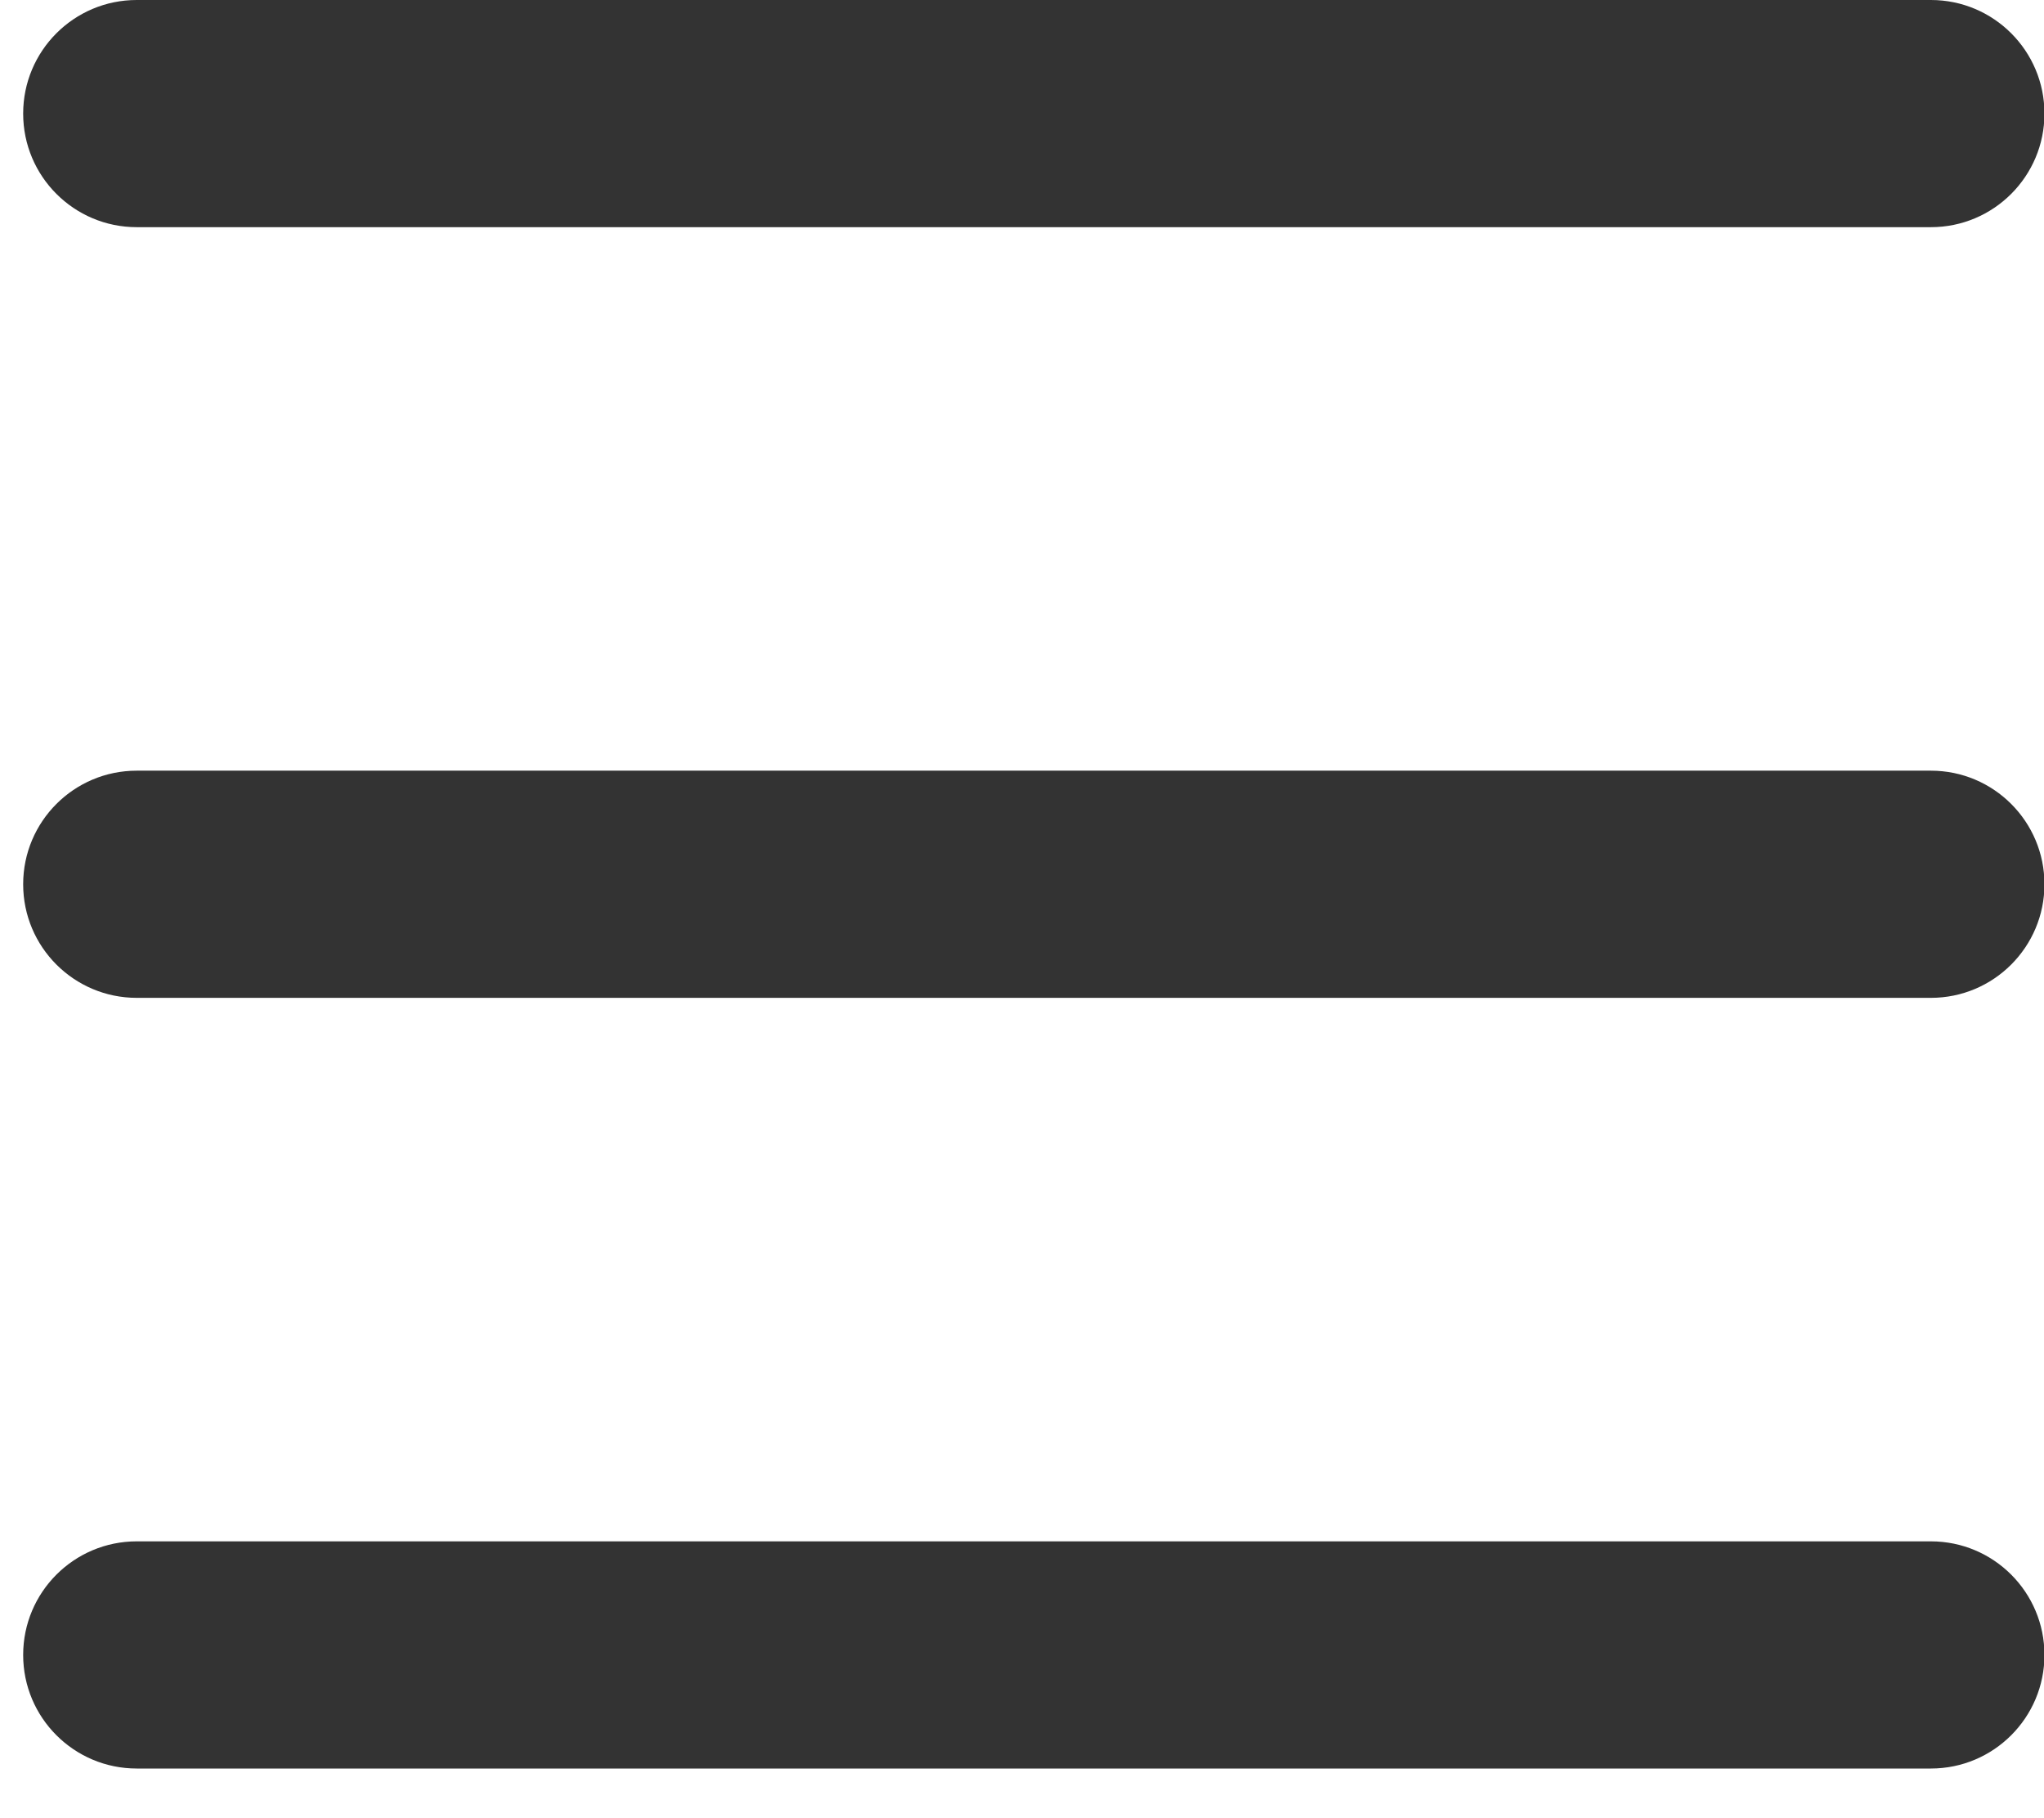
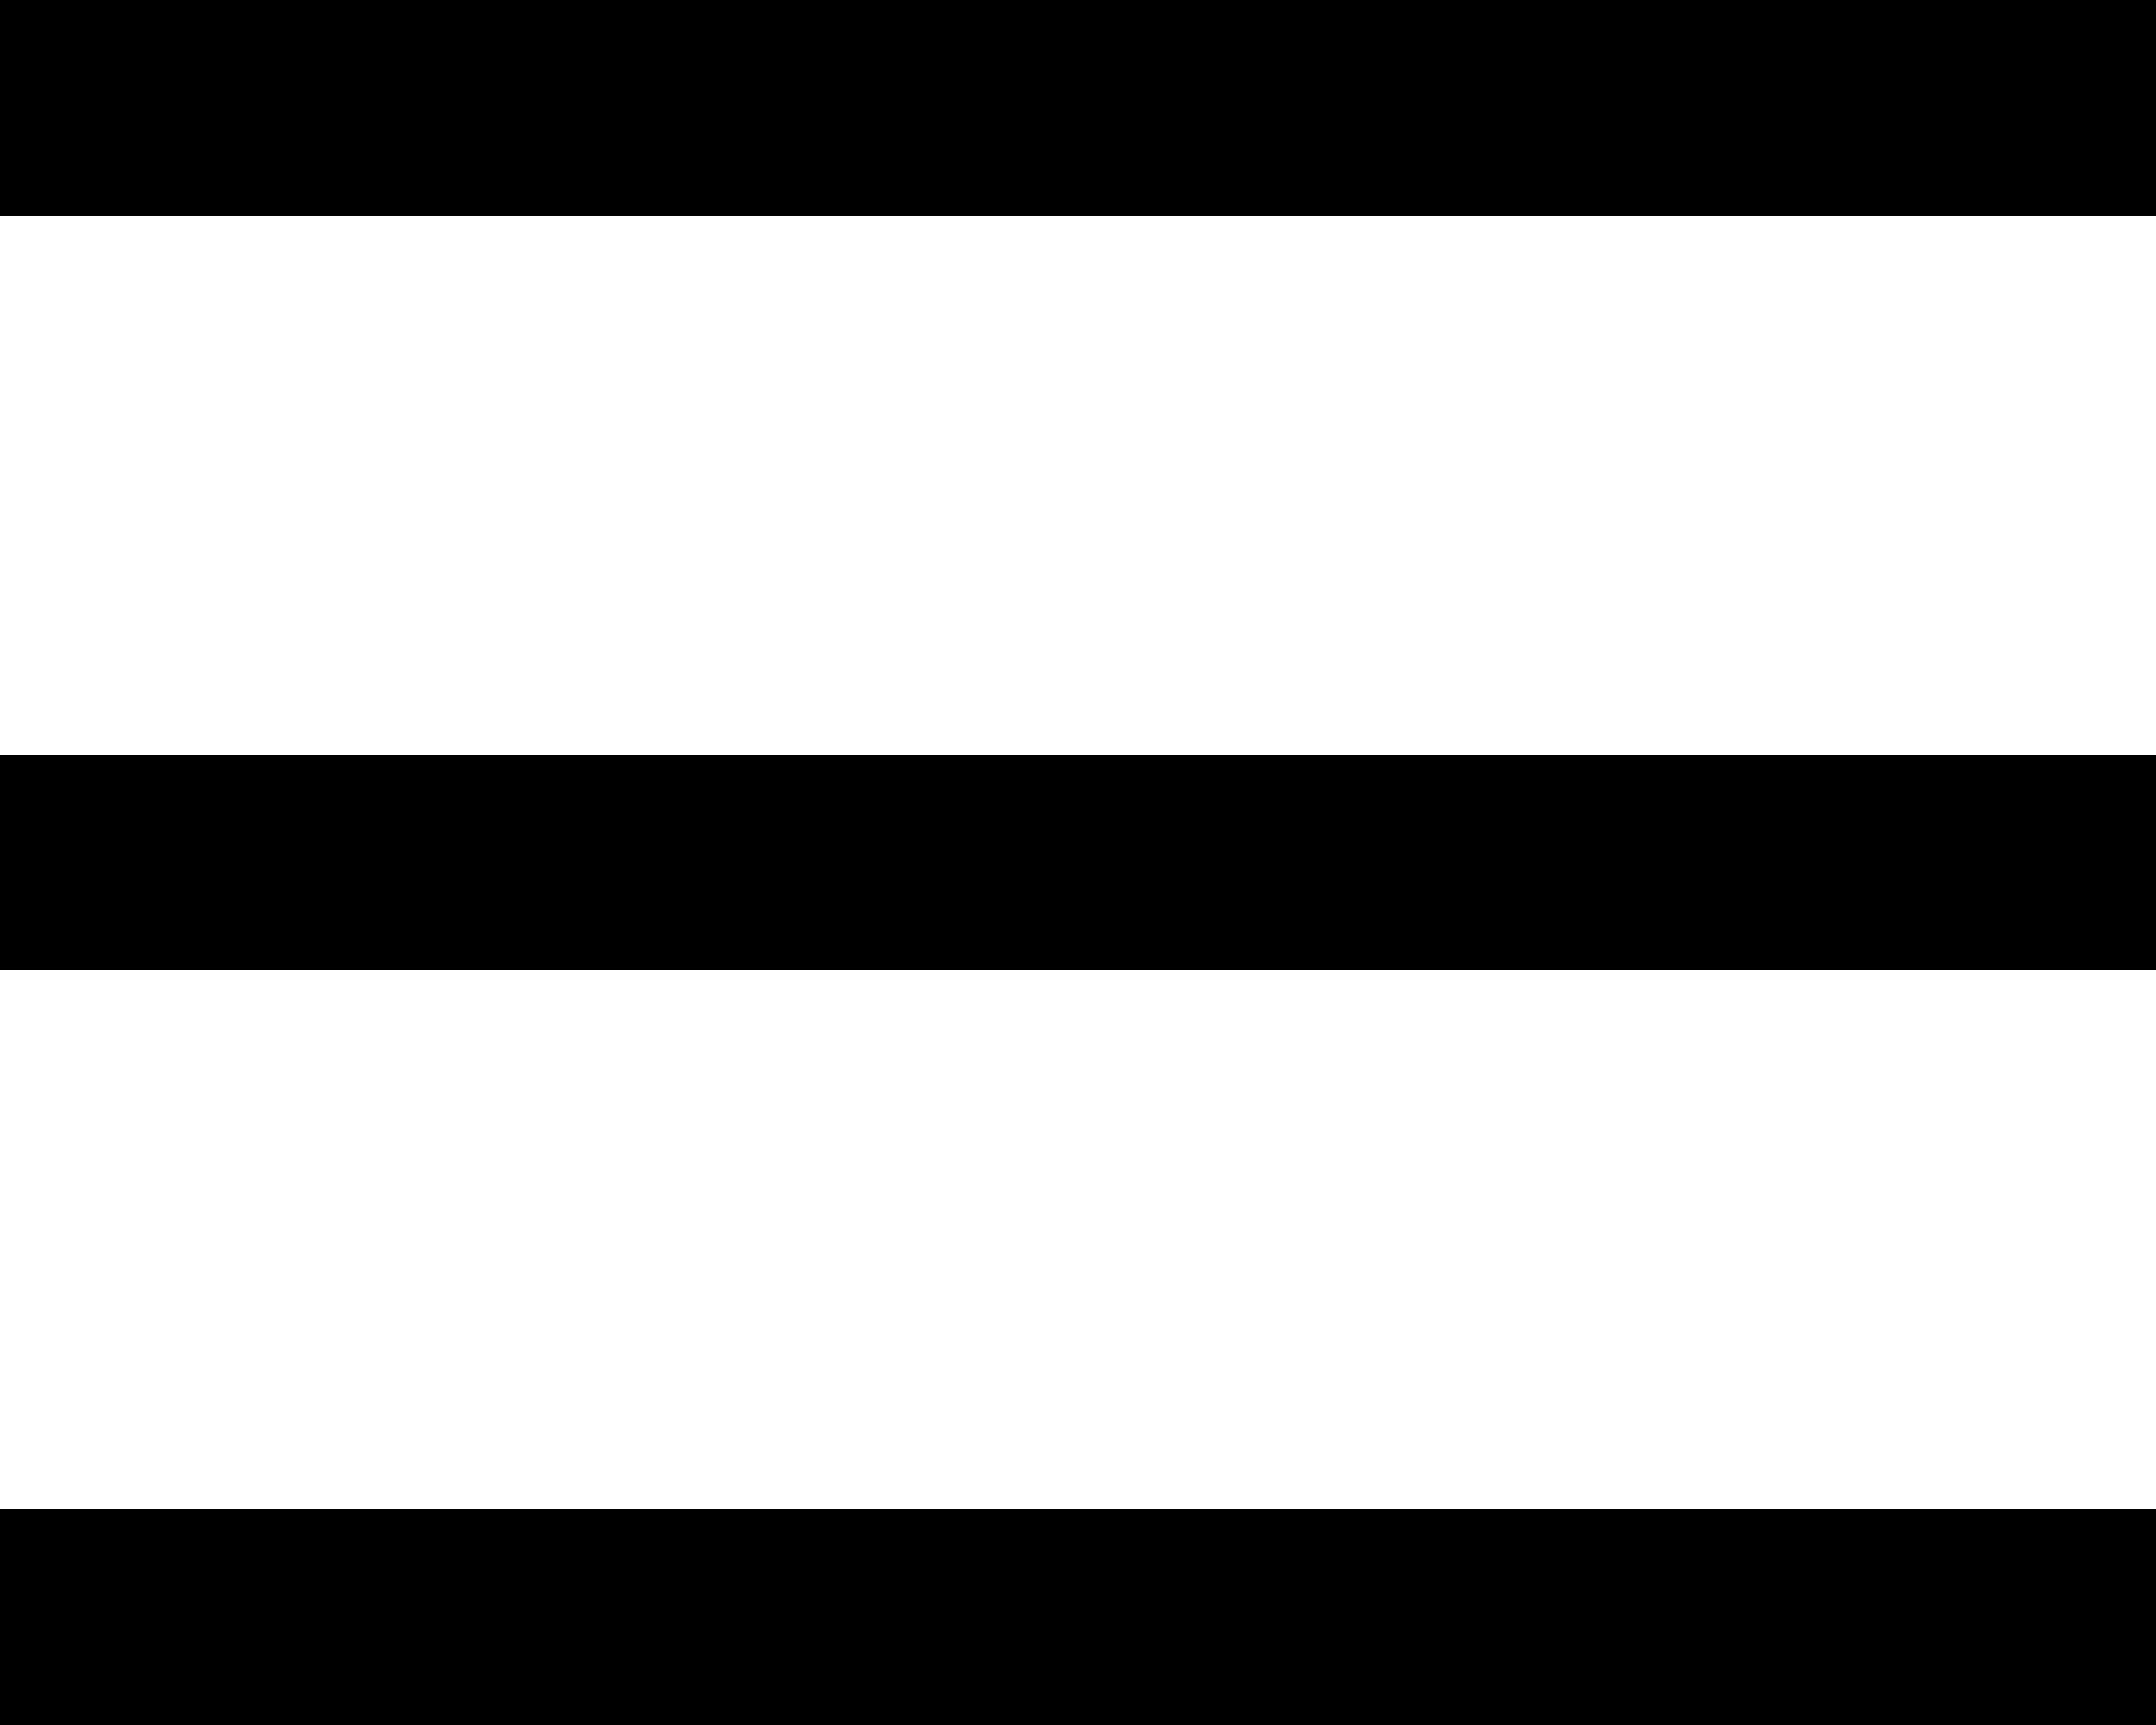
- <svg xmlns="http://www.w3.org/2000/svg" width="18" height="16" viewBox="0 0 18 16">
-   <defs>
-     <clipPath id="clip-path">
-       <rect id="사각형_910" data-name="사각형 910" width="18" height="16" transform="translate(-0.204)" fill="none" />
-     </clipPath>
-   </defs>
-   <g id="그룹_2346" data-name="그룹 2346" transform="translate(0.204)">
-     <g id="그룹_2345" data-name="그룹 2345" clip-path="url(#clip-path)">
-       <path id="패스_4233" data-name="패스 4233" d="M0,1H0A1,1,0,0,0,1,2H16.8a1,1,0,0,0,0-2H1A1,1,0,0,0,0,1" fill="#333" />
-       <path id="패스_4234" data-name="패스 4234" d="M16.8,8.1H1a1,1,0,1,1,0-2H16.8a1,1,0,0,1,0,2" transform="translate(0 0.685)" fill="#333" />
-       <path id="패스_4235" data-name="패스 4235" d="M16.8,14.2H1a1,1,0,1,1,0-2H16.8a1,1,0,0,1,0,2" transform="translate(0 1.37)" fill="#333" />
-     </g>
+ <svg xmlns="http://www.w3.org/2000/svg" width="30" height="24" viewBox="0 0 30 24" fill="none">
+   <g id="Group 9522">
+     <rect id="guide_20" width="30" height="3" fill="black" />
+     <rect id="guide_20_2" y="10.5" width="30" height="3" fill="black" />
+     <rect id="guide_20_3" y="21" width="30" height="3" fill="black" />
  </g>
</svg>
